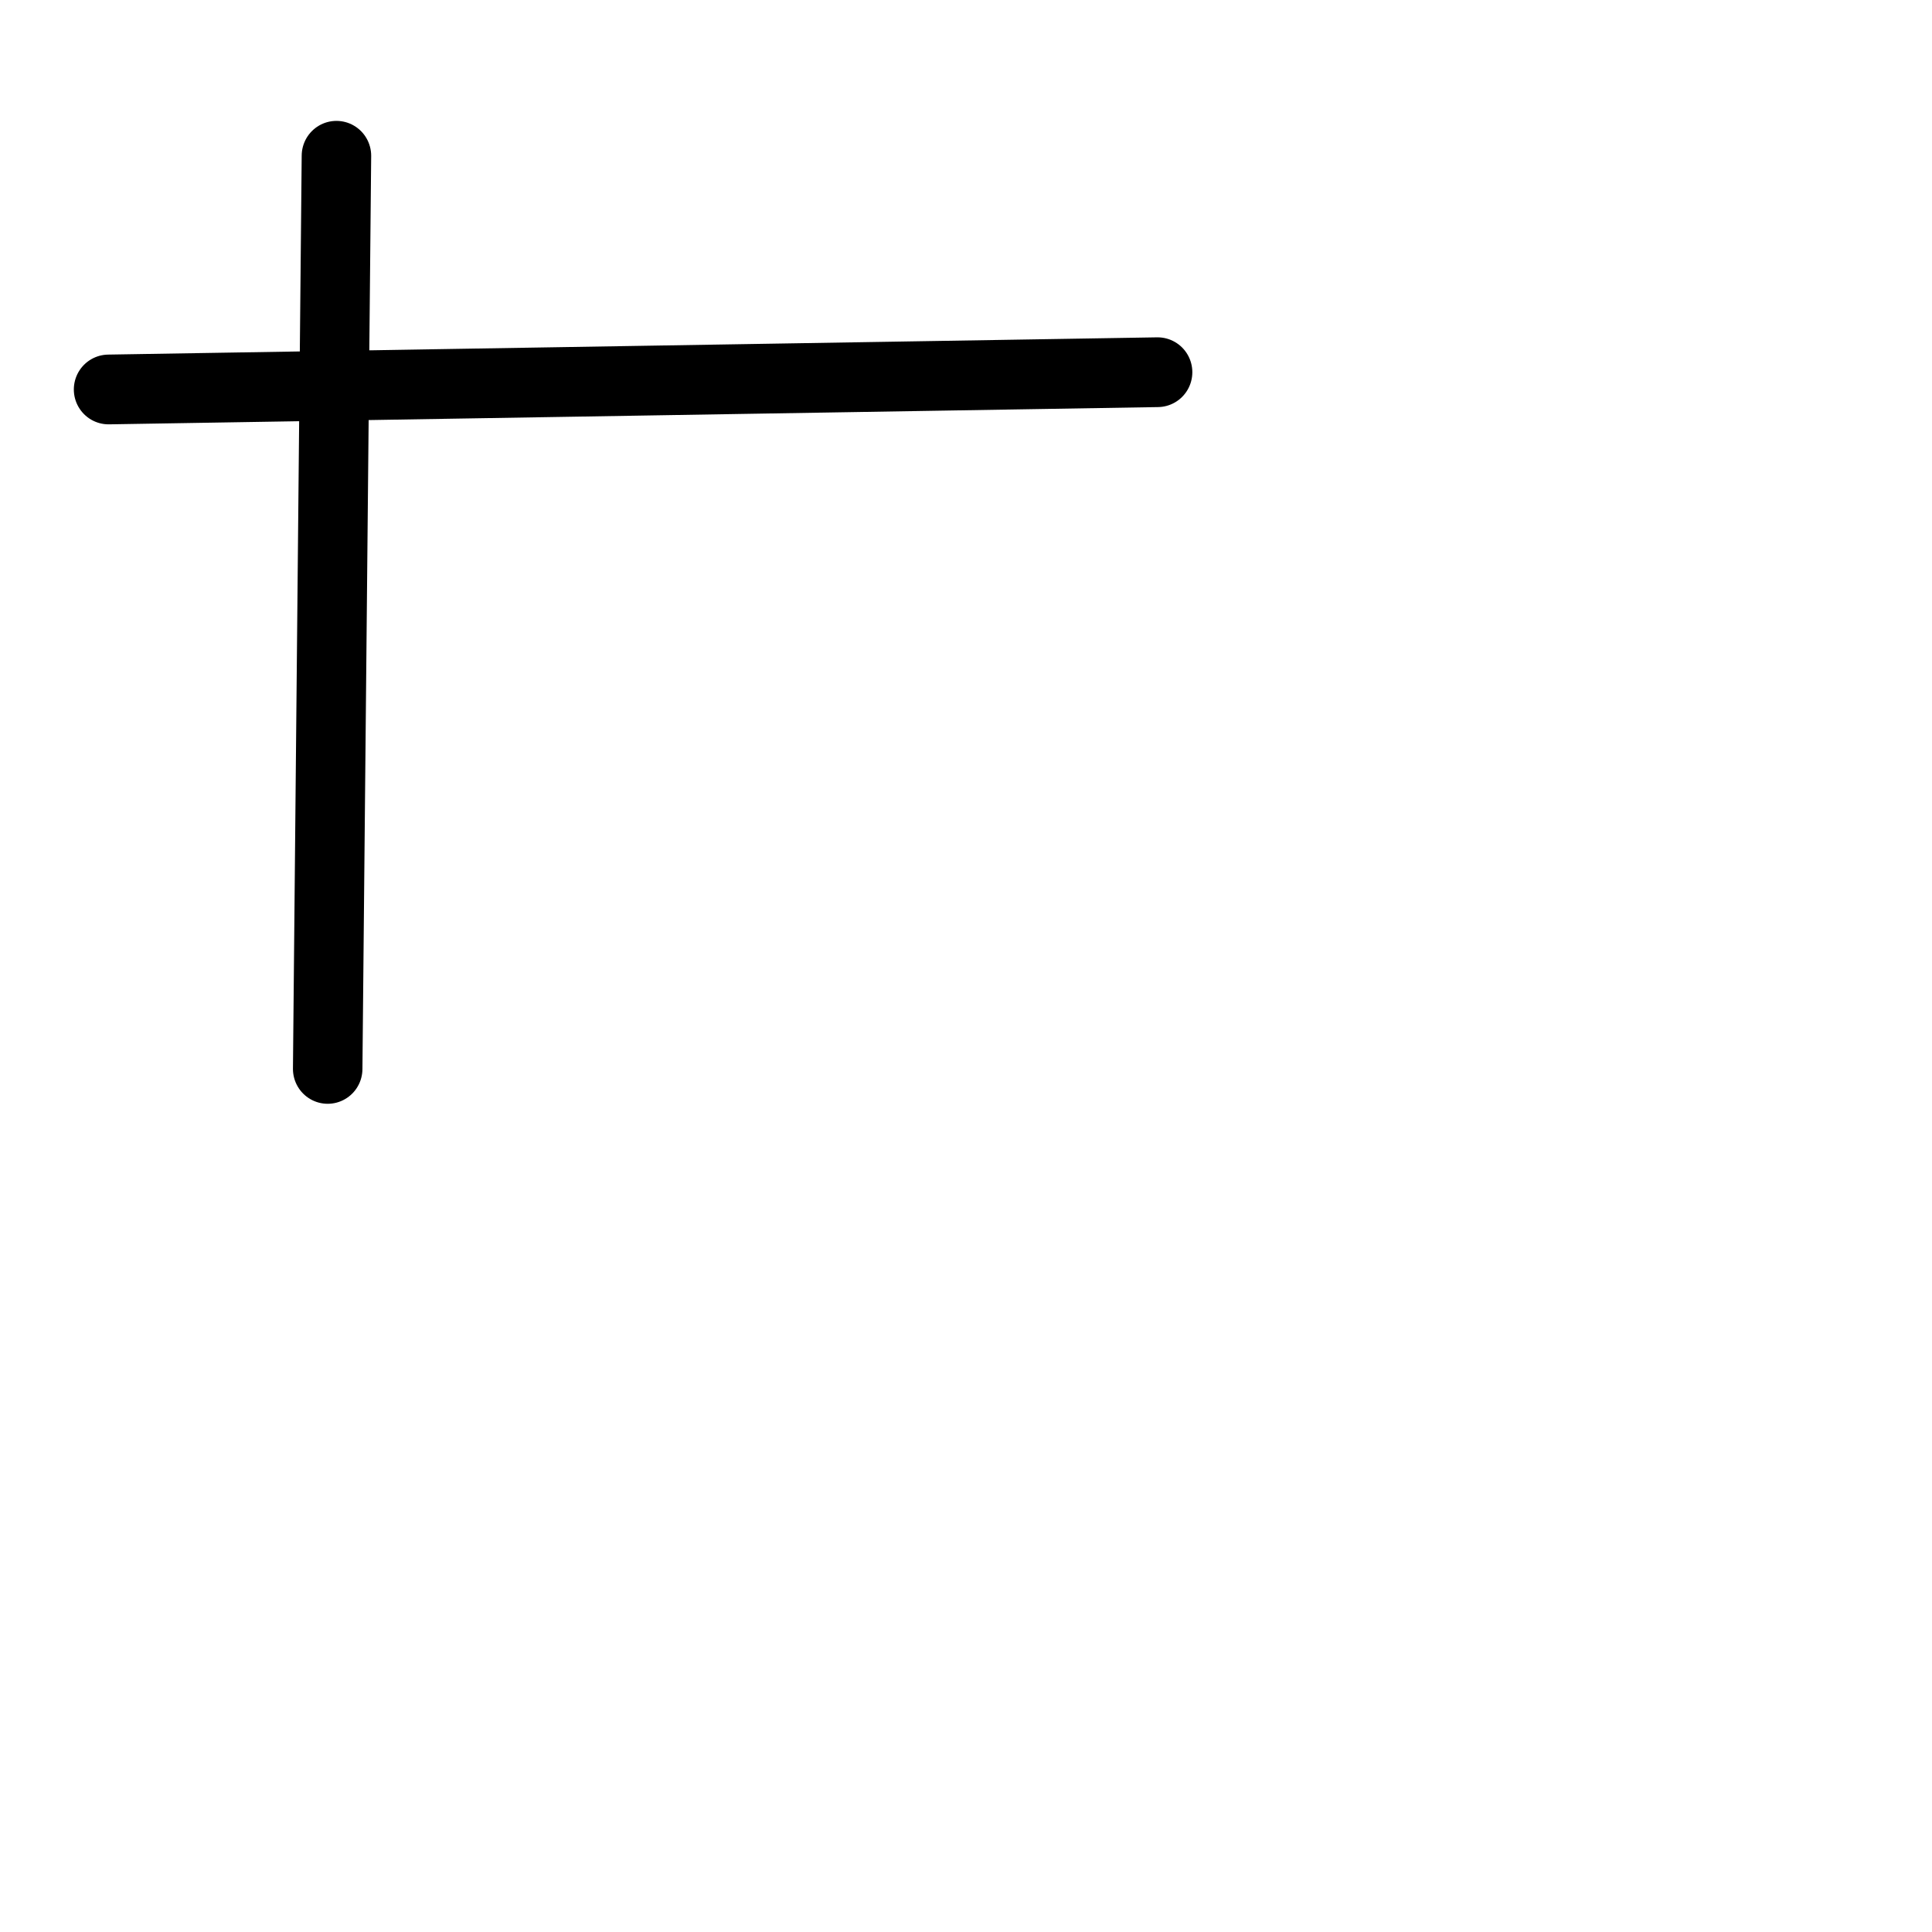
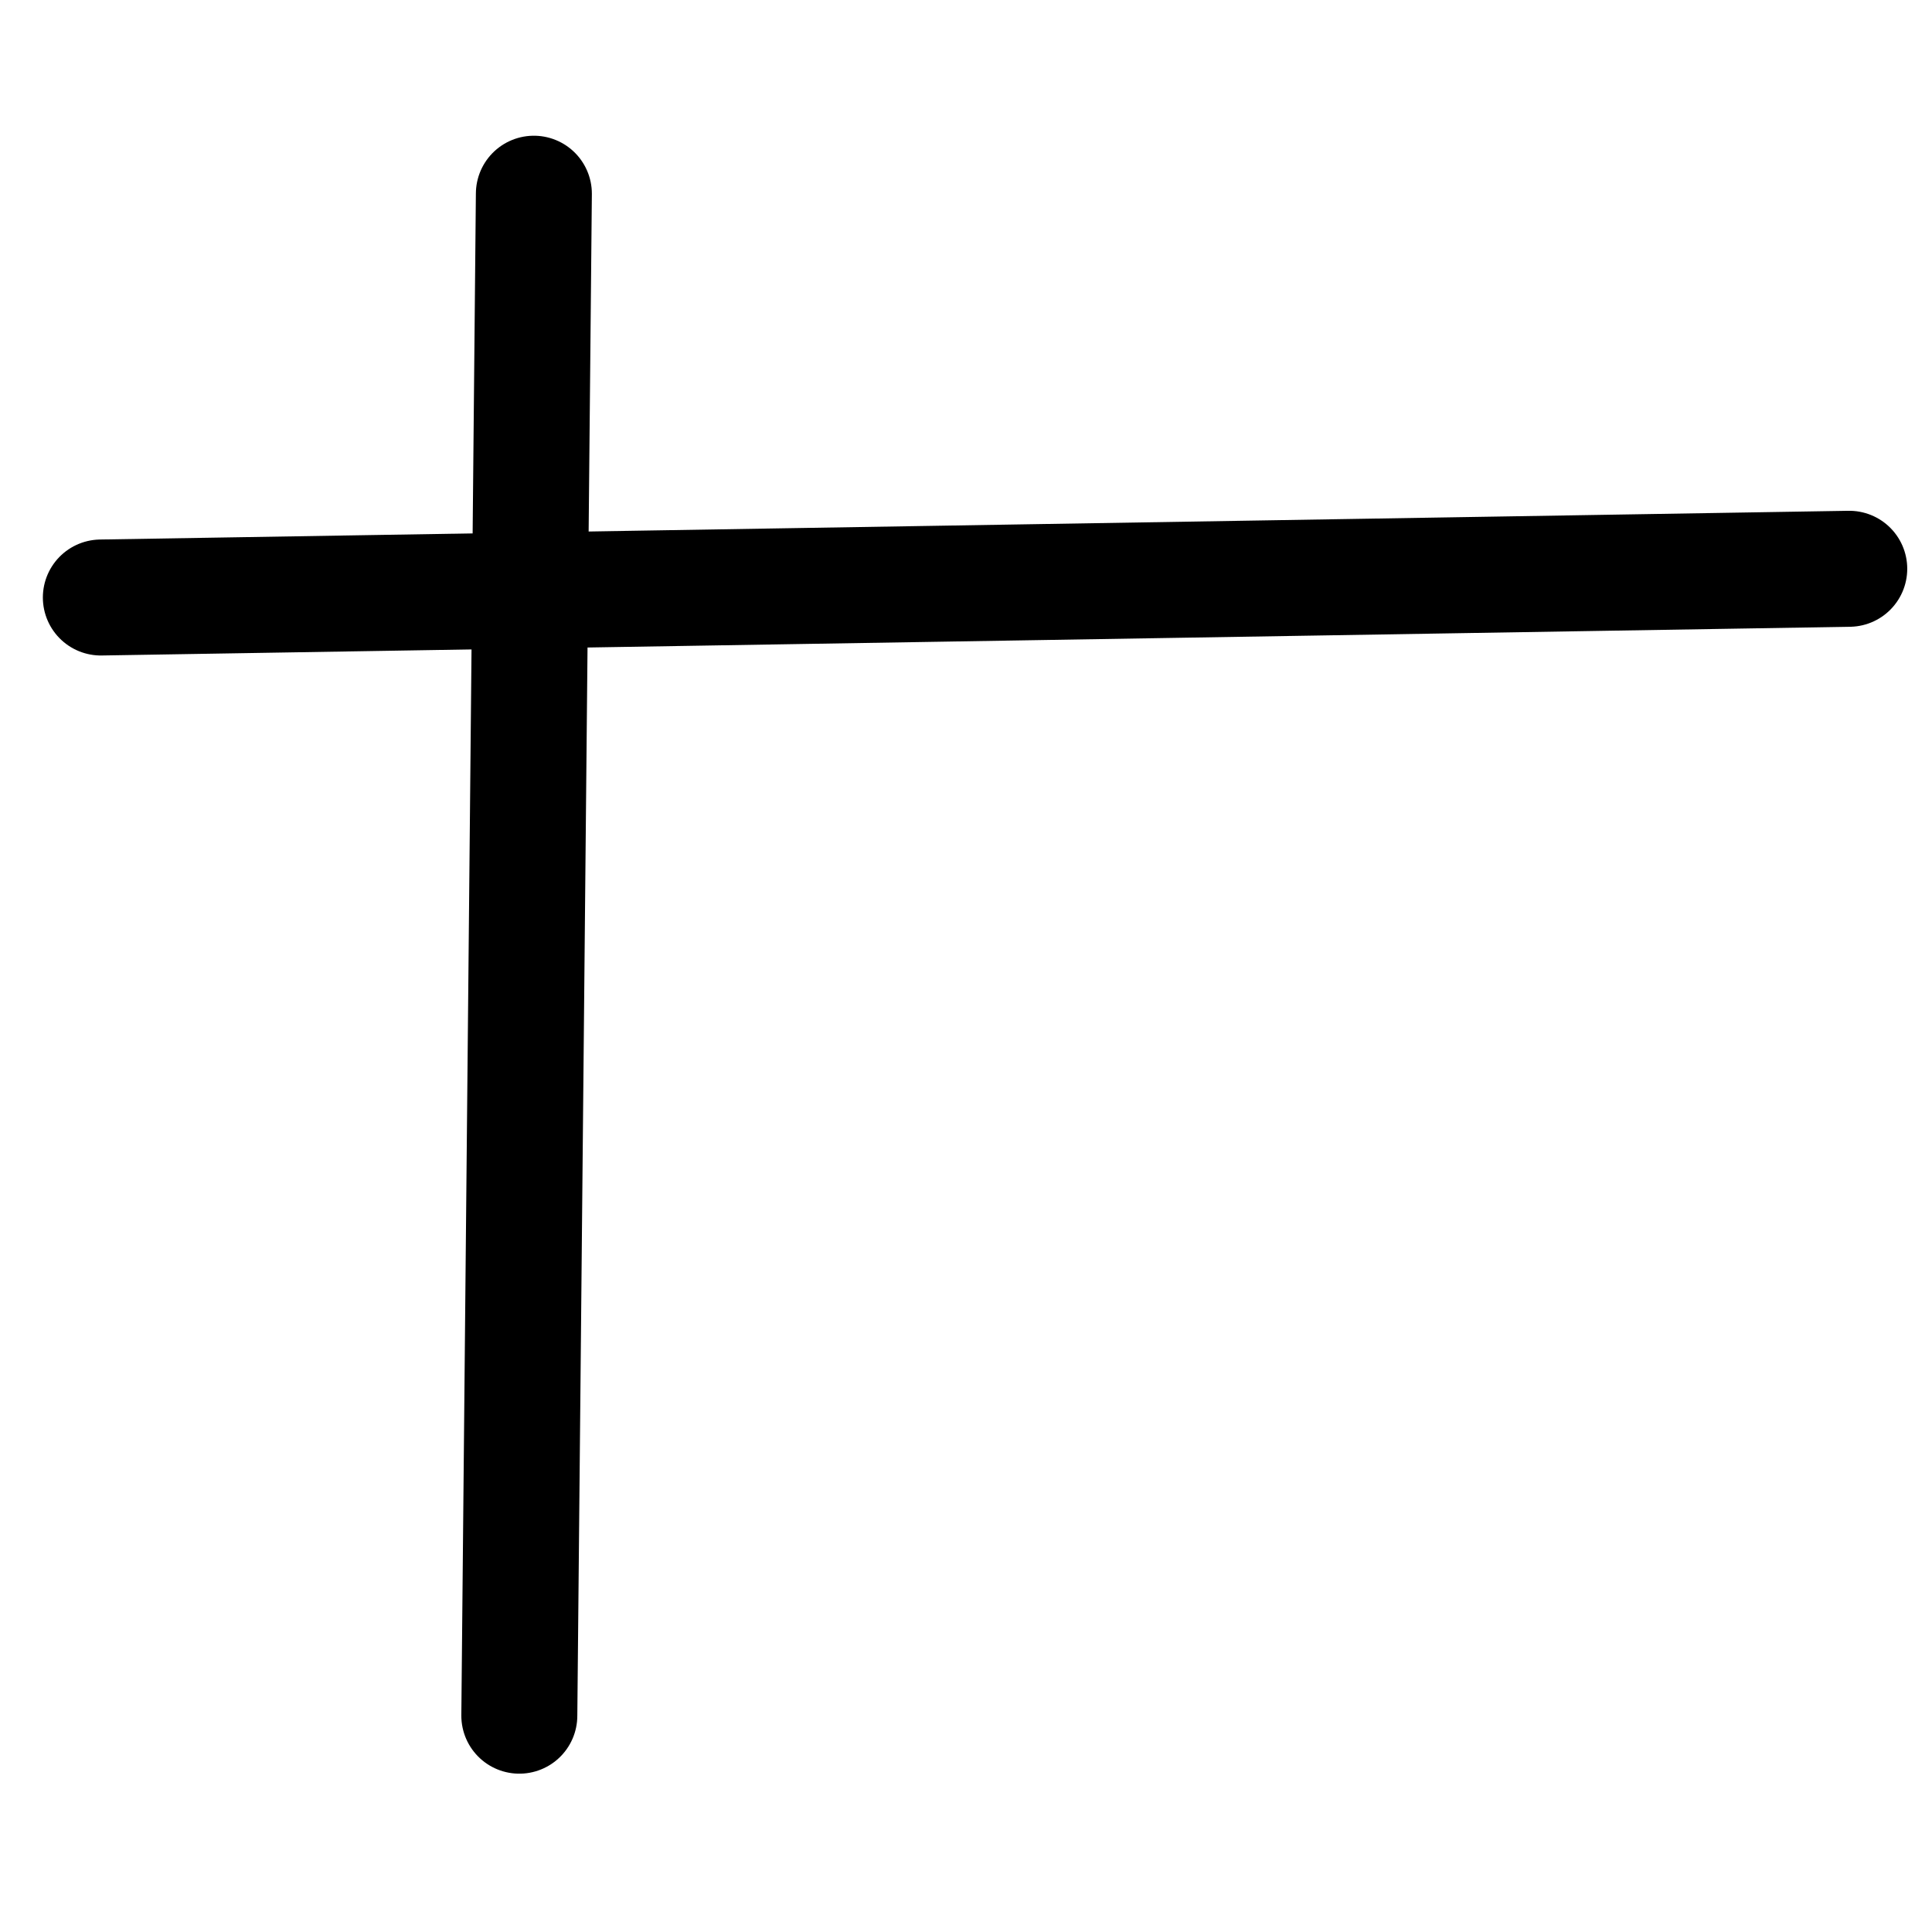
- <svg xmlns="http://www.w3.org/2000/svg" width="50mm" height="50mm" viewBox="0 0 50 50" version="1.1" id="svg5">
+ <svg xmlns="http://www.w3.org/2000/svg" width="30mm" height="30mm" viewBox="0 0 30 30" version="1.1" id="svg5">
  <defs id="defs2" />
  <g id="layer1">
-     <g id="g4420" transform="matrix(1.308738,0,0,1.313703,-1.628126,-0.4775118)" style="stroke-width:0.763">
-       <path style="fill:none;stroke:#000000;stroke-width:1.374;stroke-linecap:round;stroke-linejoin:round;paint-order:fill markers stroke;stop-color:#000000" d="M 7.897,3.432 7.724,21.421" id="path4148" />
-       <path style="fill:none;stroke:#000000;stroke-width:1.374;stroke-linecap:round;stroke-linejoin:round;paint-order:fill markers stroke;stop-color:#000000" d="M 3.391,8.036 24.135,7.696" id="path4150" />
-     </g>
+     <path style="fill:none;stroke:#000000;stroke-width:1.801;stroke-linecap:round;stroke-linejoin:round;paint-order:fill markers stroke;stop-color:#000000" d="M 8.29,3.008 8.064,26.641" id="path4148" />
+     <path style="fill:none;stroke:#000000;stroke-width:1.801;stroke-linecap:round;stroke-linejoin:round;paint-order:fill markers stroke;stop-color:#000000" d="M 1.566,9.278 28.715,8.832" id="path4150" />
  </g>
</svg>
